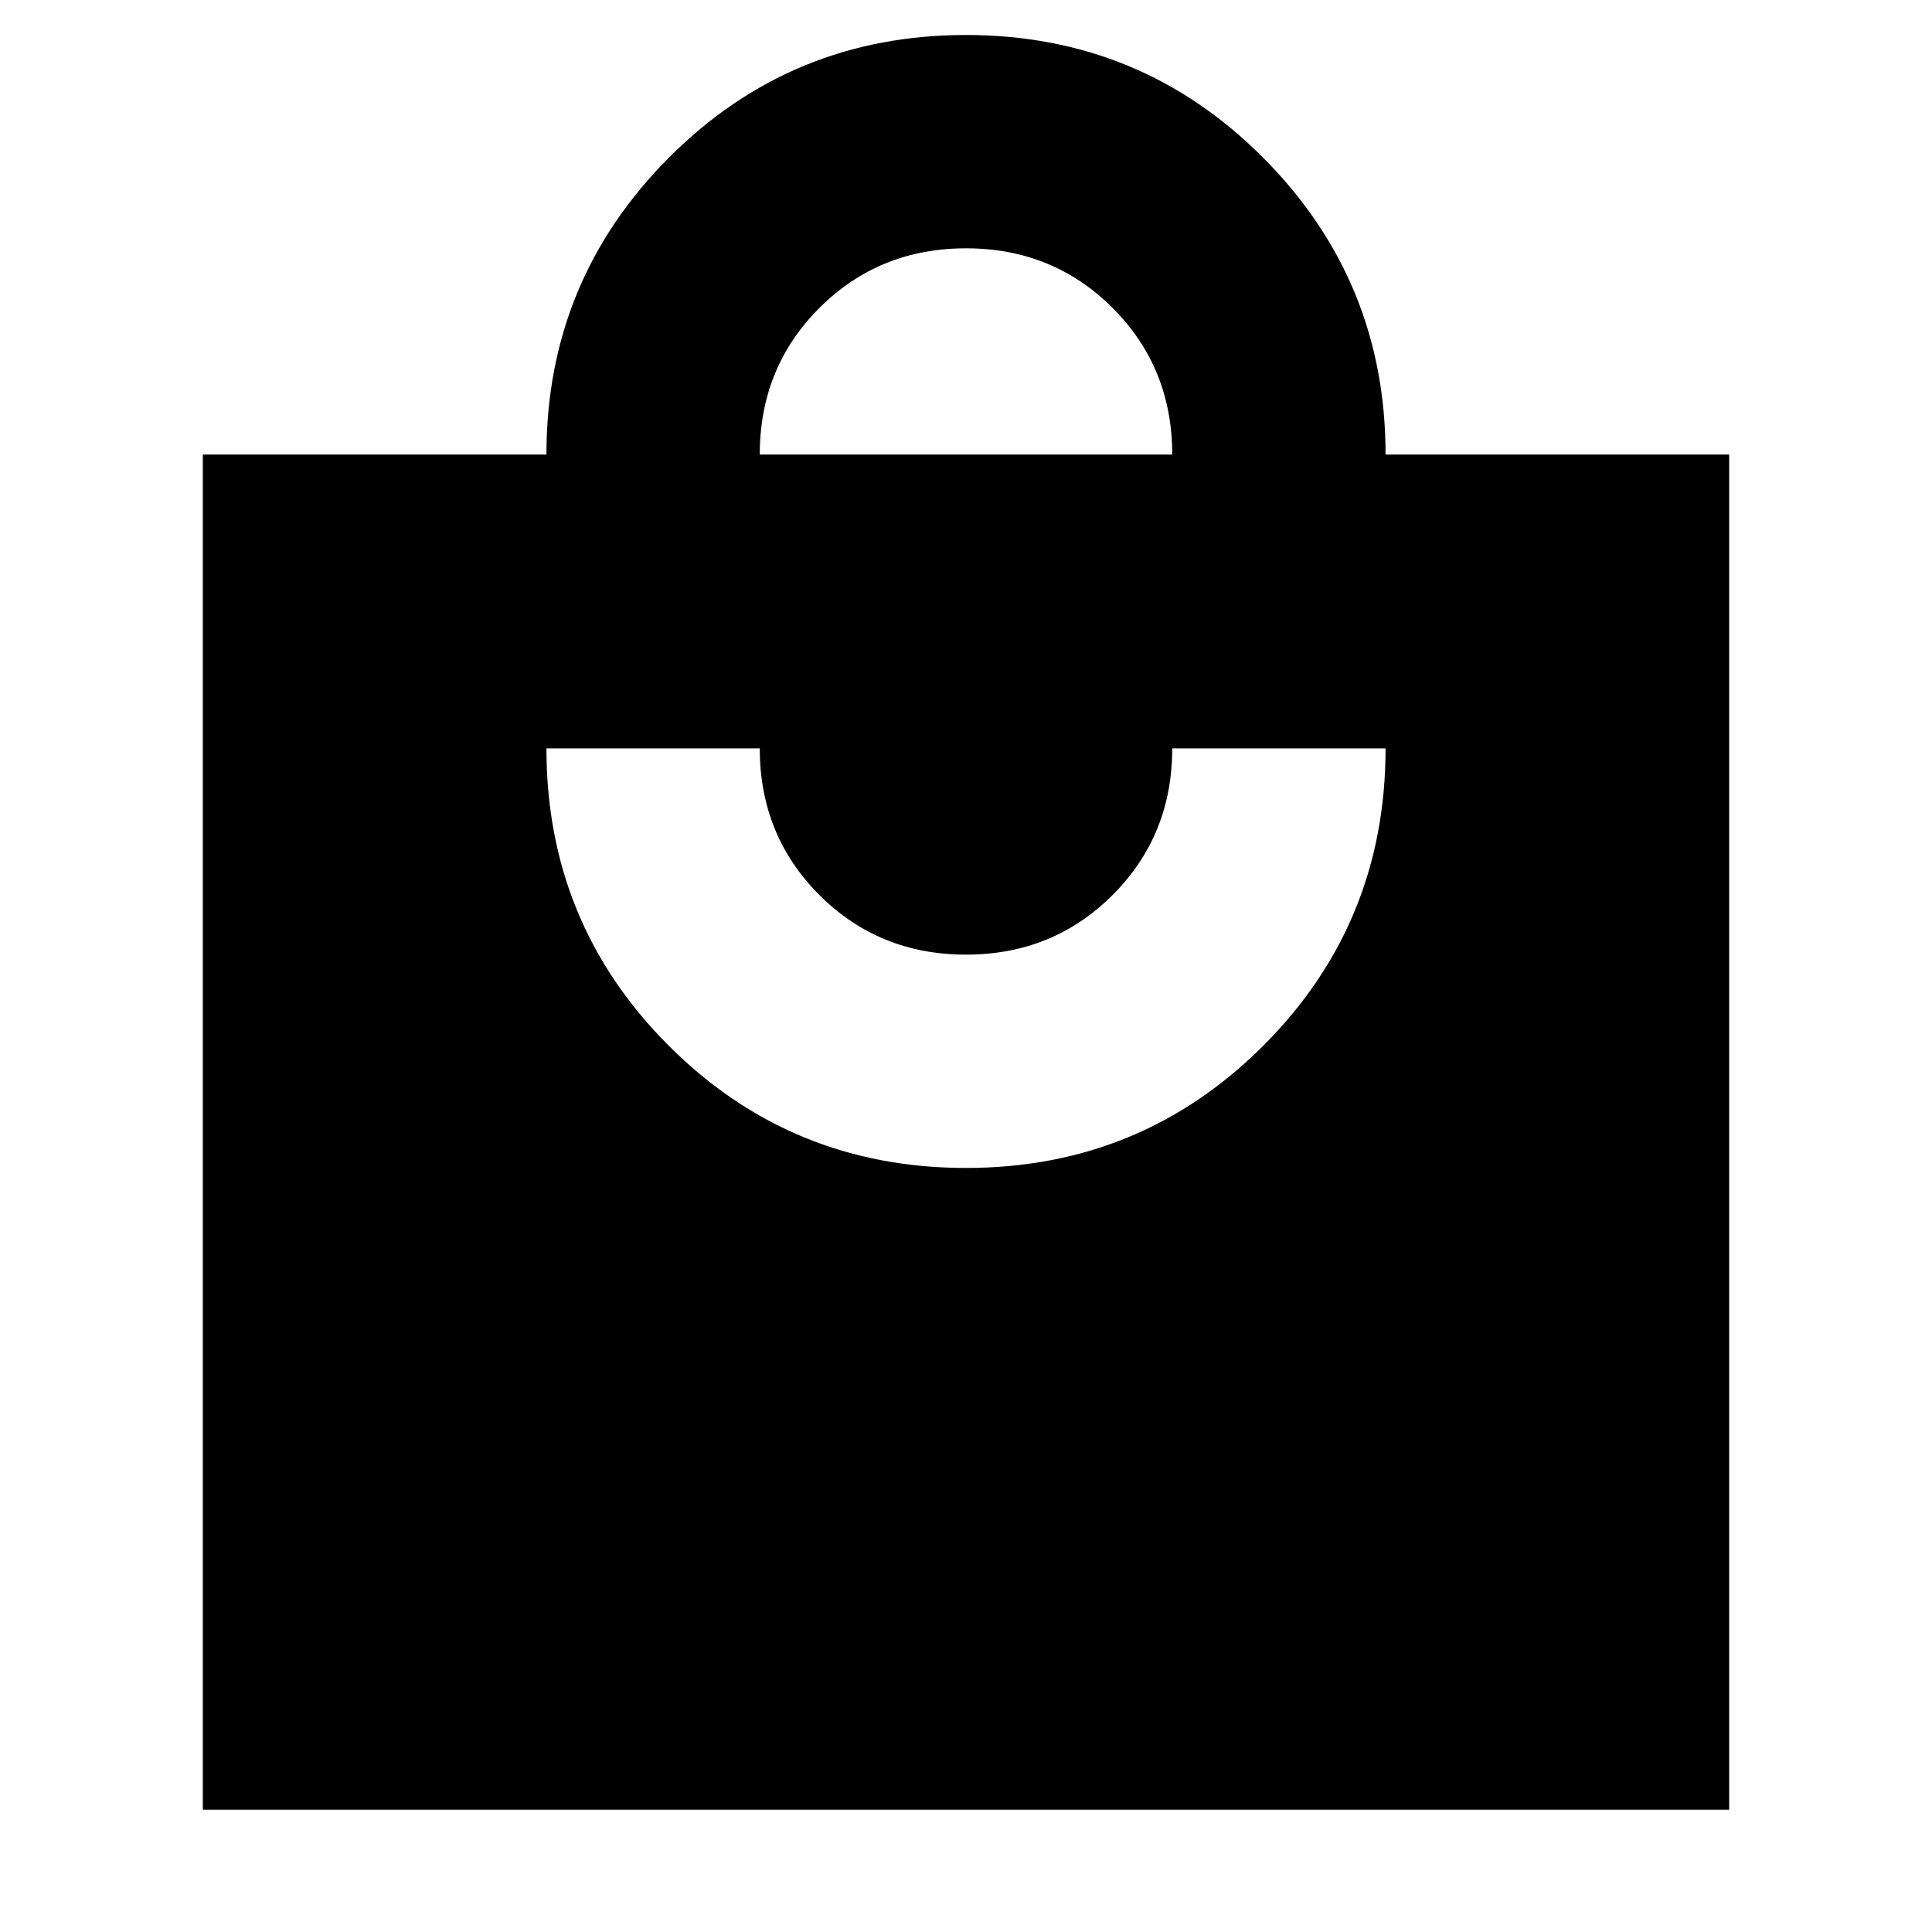
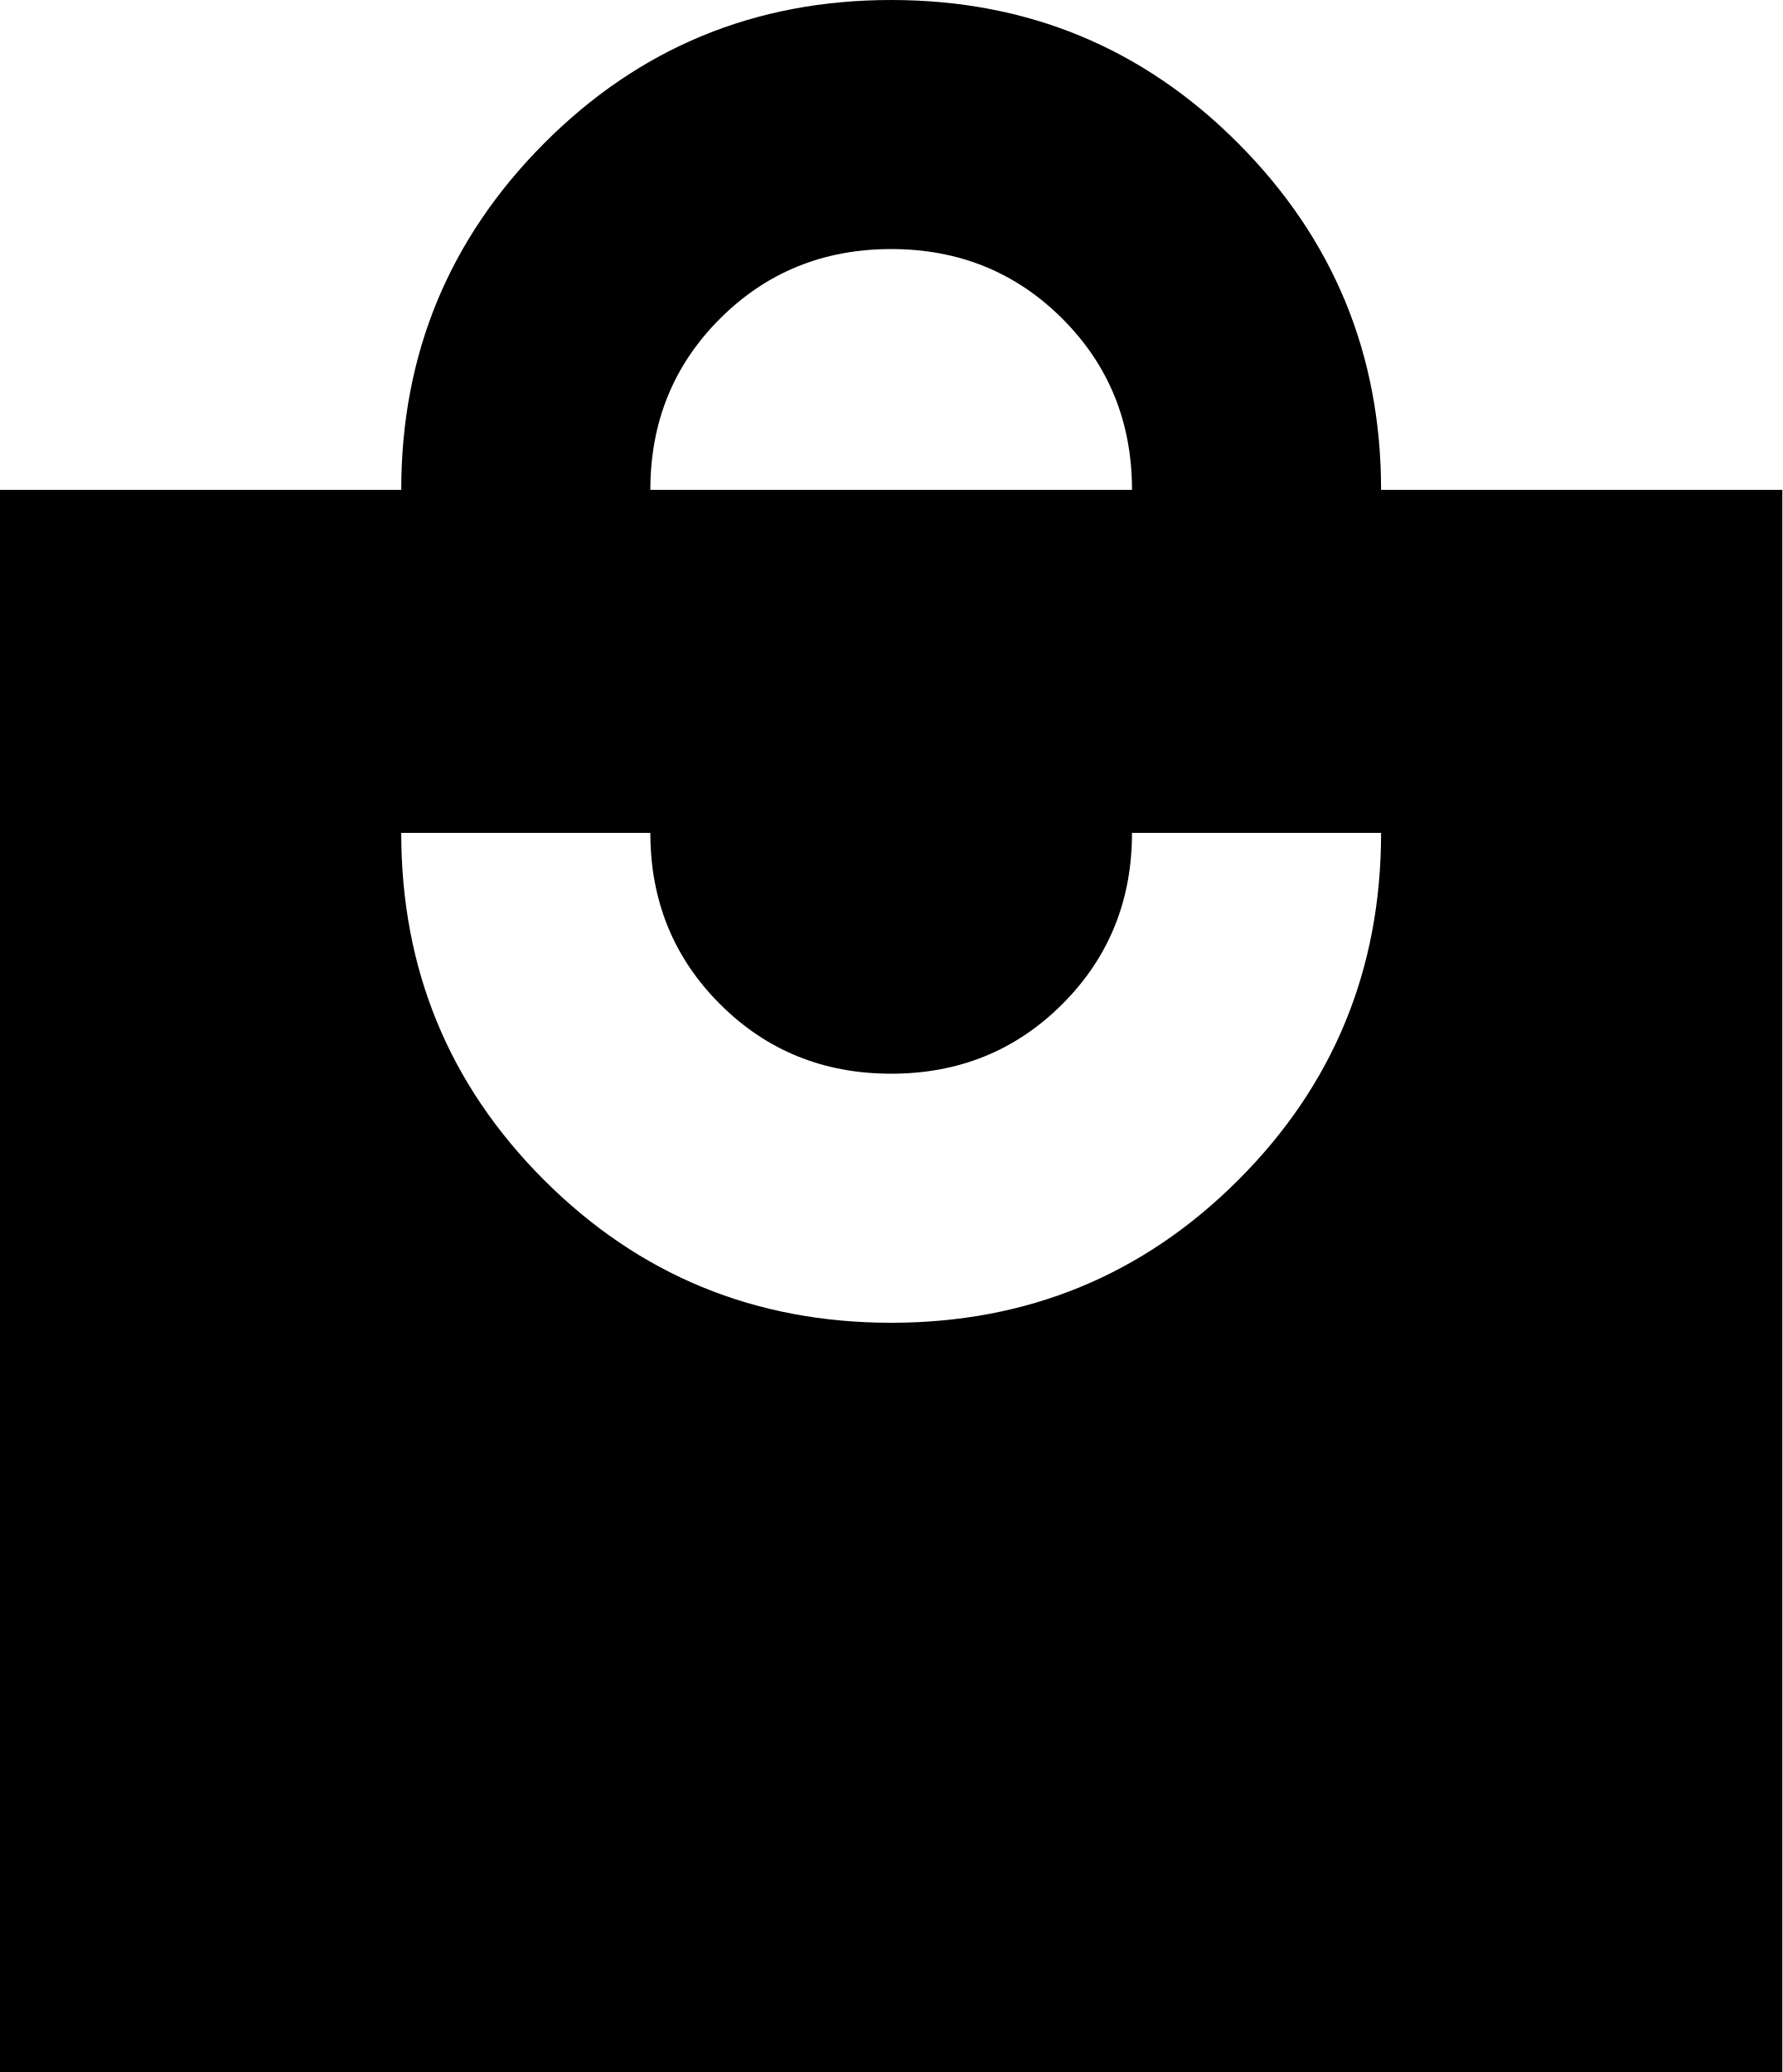
- <svg xmlns="http://www.w3.org/2000/svg" viewBox="0 -960 960 960">
-   <path d="M100.78-60.78v-673.35h170.74q0-86.39 60.76-147.44 60.76-61.04 147.72-61.04 86.96 0 147.72 61.04 60.76 61.05 60.76 147.44h170.74v673.35H100.78Zm526.94-379.63q60.76-60.76 60.76-147.72h-106q0 43.22-29.63 72.85-29.63 29.63-72.85 29.63t-72.85-29.63q-29.63-29.63-29.63-72.85h-106q0 86.96 60.76 147.72 60.76 60.76 147.72 60.76 86.96 0 147.72-60.76Zm-250.2-293.72h204.96q0-43.22-29.63-72.85-29.63-29.63-72.85-29.63t-72.85 29.63q-29.63 29.63-29.63 72.85Z" fill="#000000" />
+ <svg xmlns="http://www.w3.org/2000/svg" viewBox="0 -960 758.44 881.83" version="1.1" id="svg1" width="758.44" height="881.83">
+   <defs id="defs1" />
+   <path d="m 0,-78.17 v -673.35 h 170.74 q 0,-86.39 60.76,-147.44 60.76,-61.04 147.72,-61.04 86.96,0 147.72,61.04 60.76,61.05 60.76,147.44 H 758.44 V -78.17 Z M 526.94,-457.8 q 60.76,-60.76 60.76,-147.72 h -106 q 0,43.22 -29.63,72.85 -29.63,29.63 -72.85,29.63 -43.22,0 -72.85,-29.63 -29.63,-29.63 -29.63,-72.85 h -106 q 0,86.96 60.76,147.72 60.76,60.76 147.72,60.76 86.96,0 147.72,-60.76 z M 276.74,-751.52 H 481.7 q 0,-43.22 -29.63,-72.85 -29.63,-29.63 -72.85,-29.63 -43.22,0 -72.85,29.63 -29.63,29.63 -29.63,72.85 z" fill="#000000" id="path1" />
</svg>
